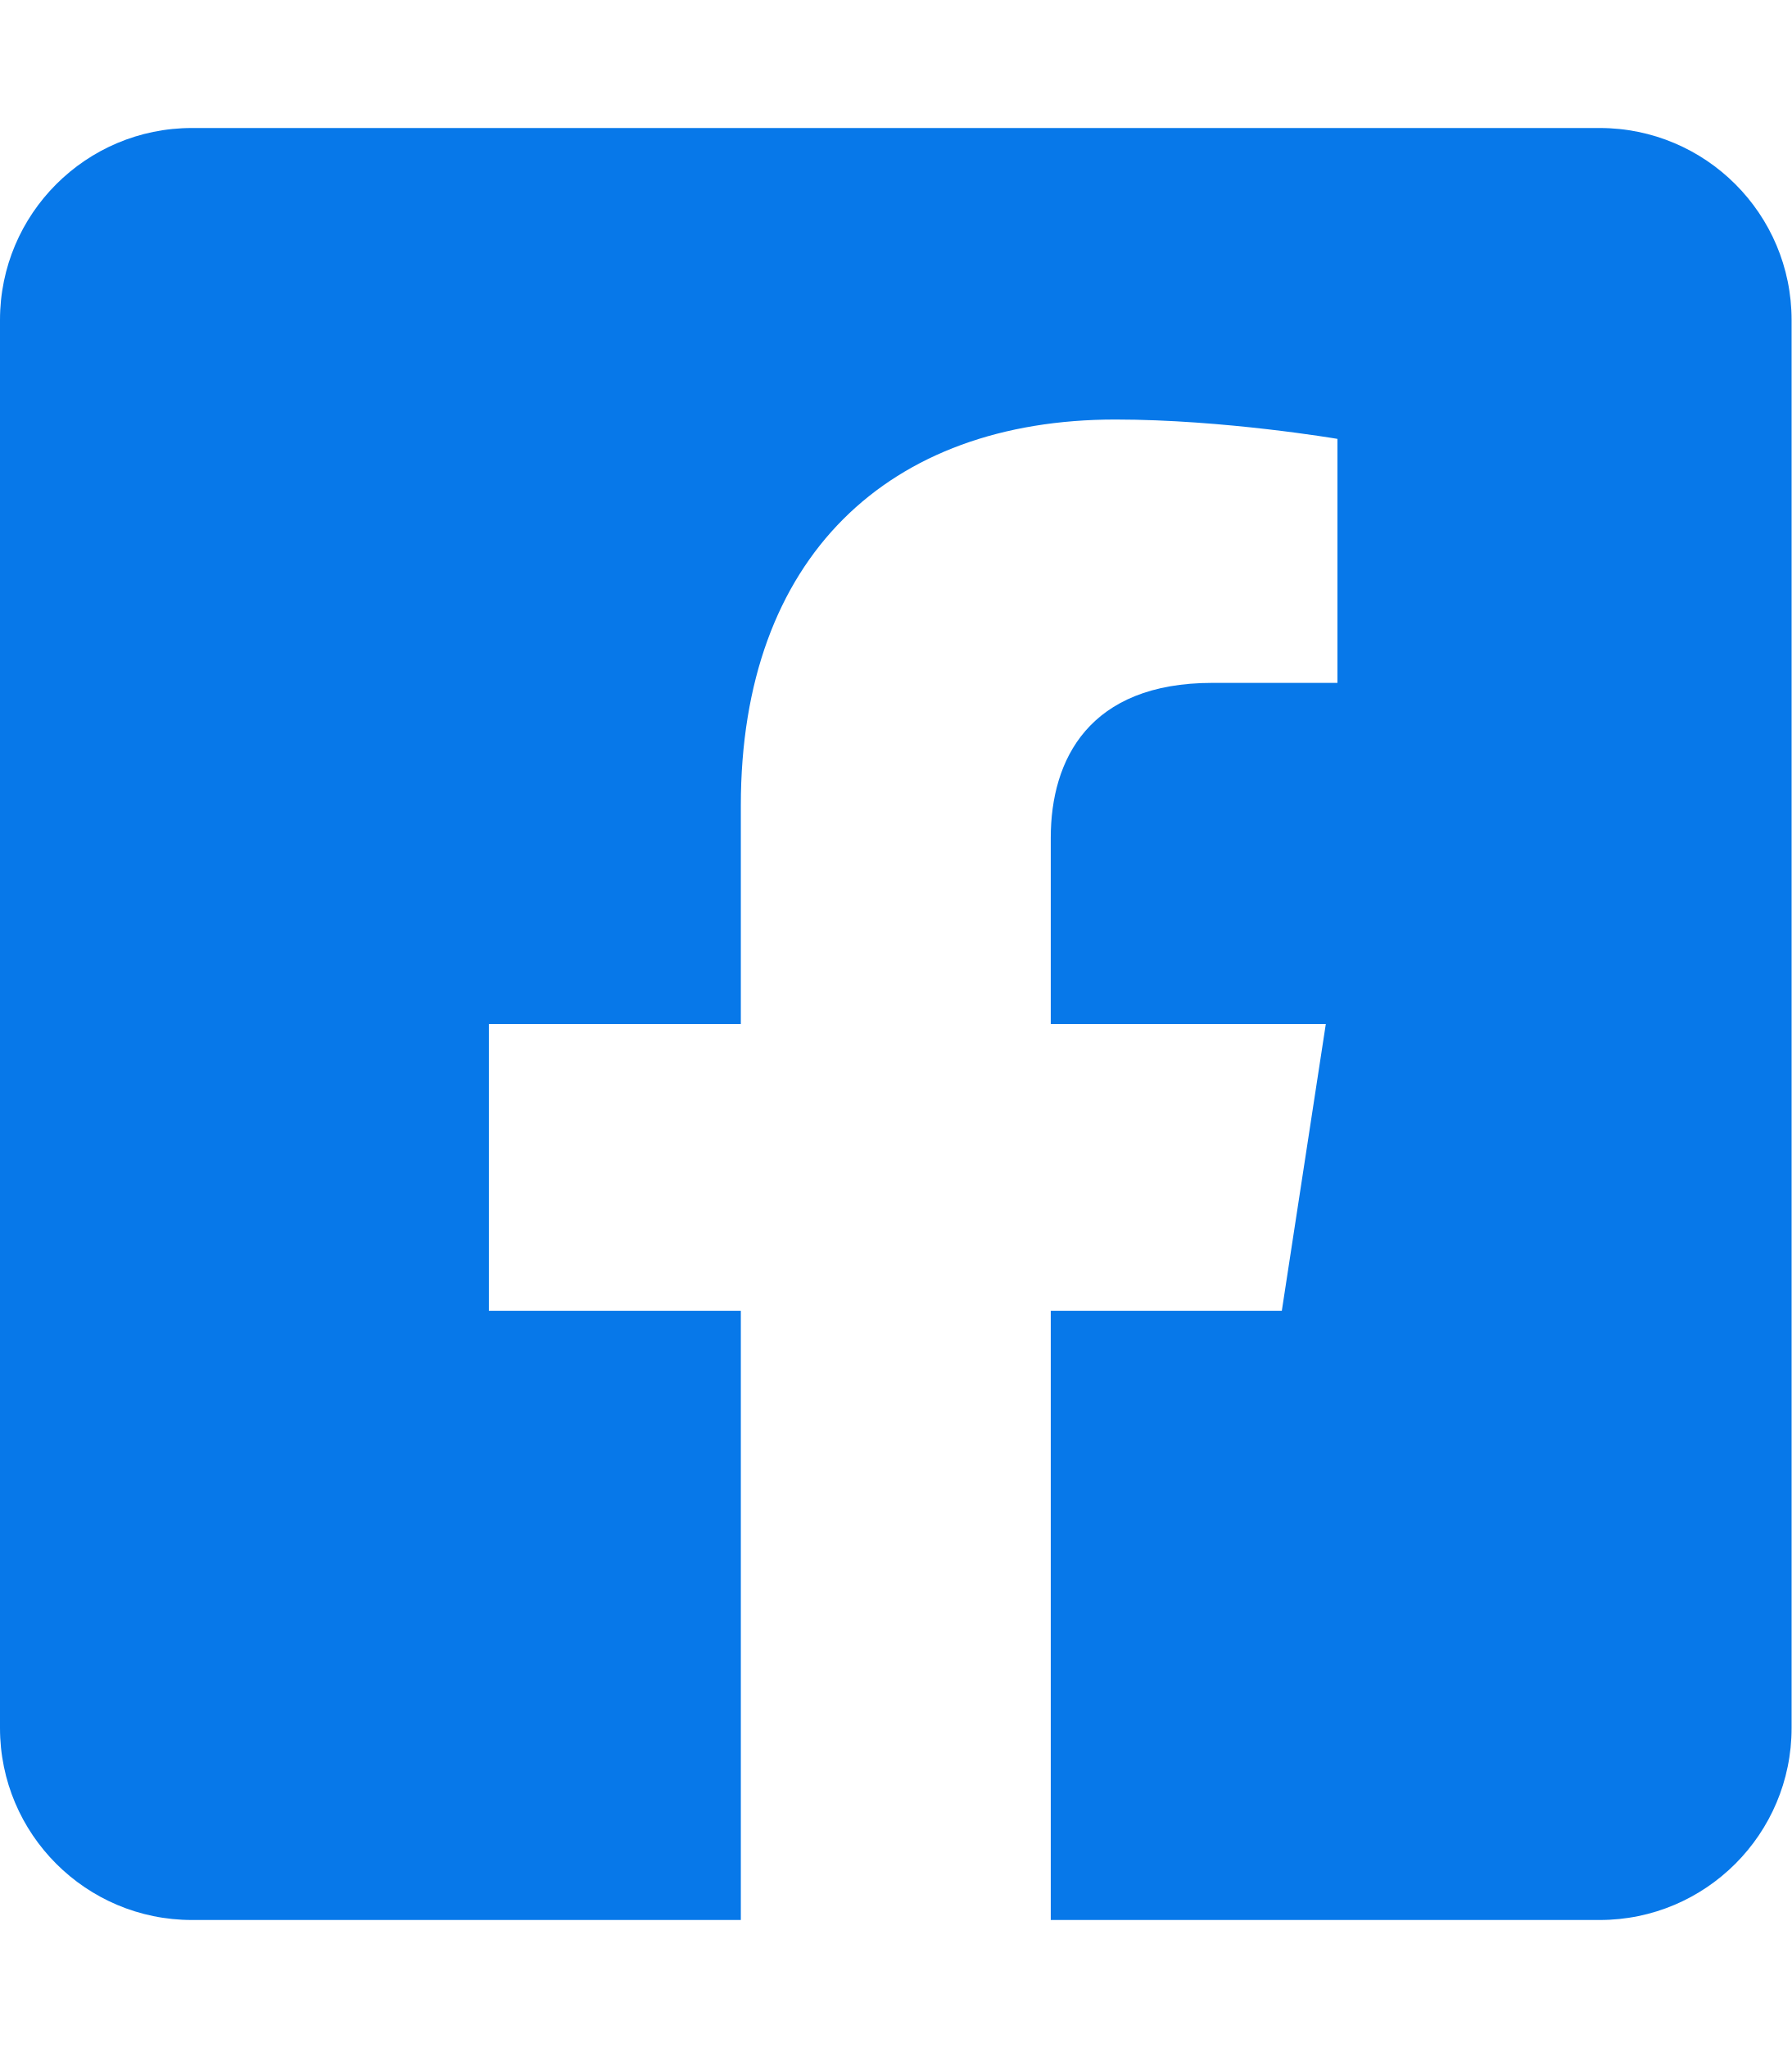
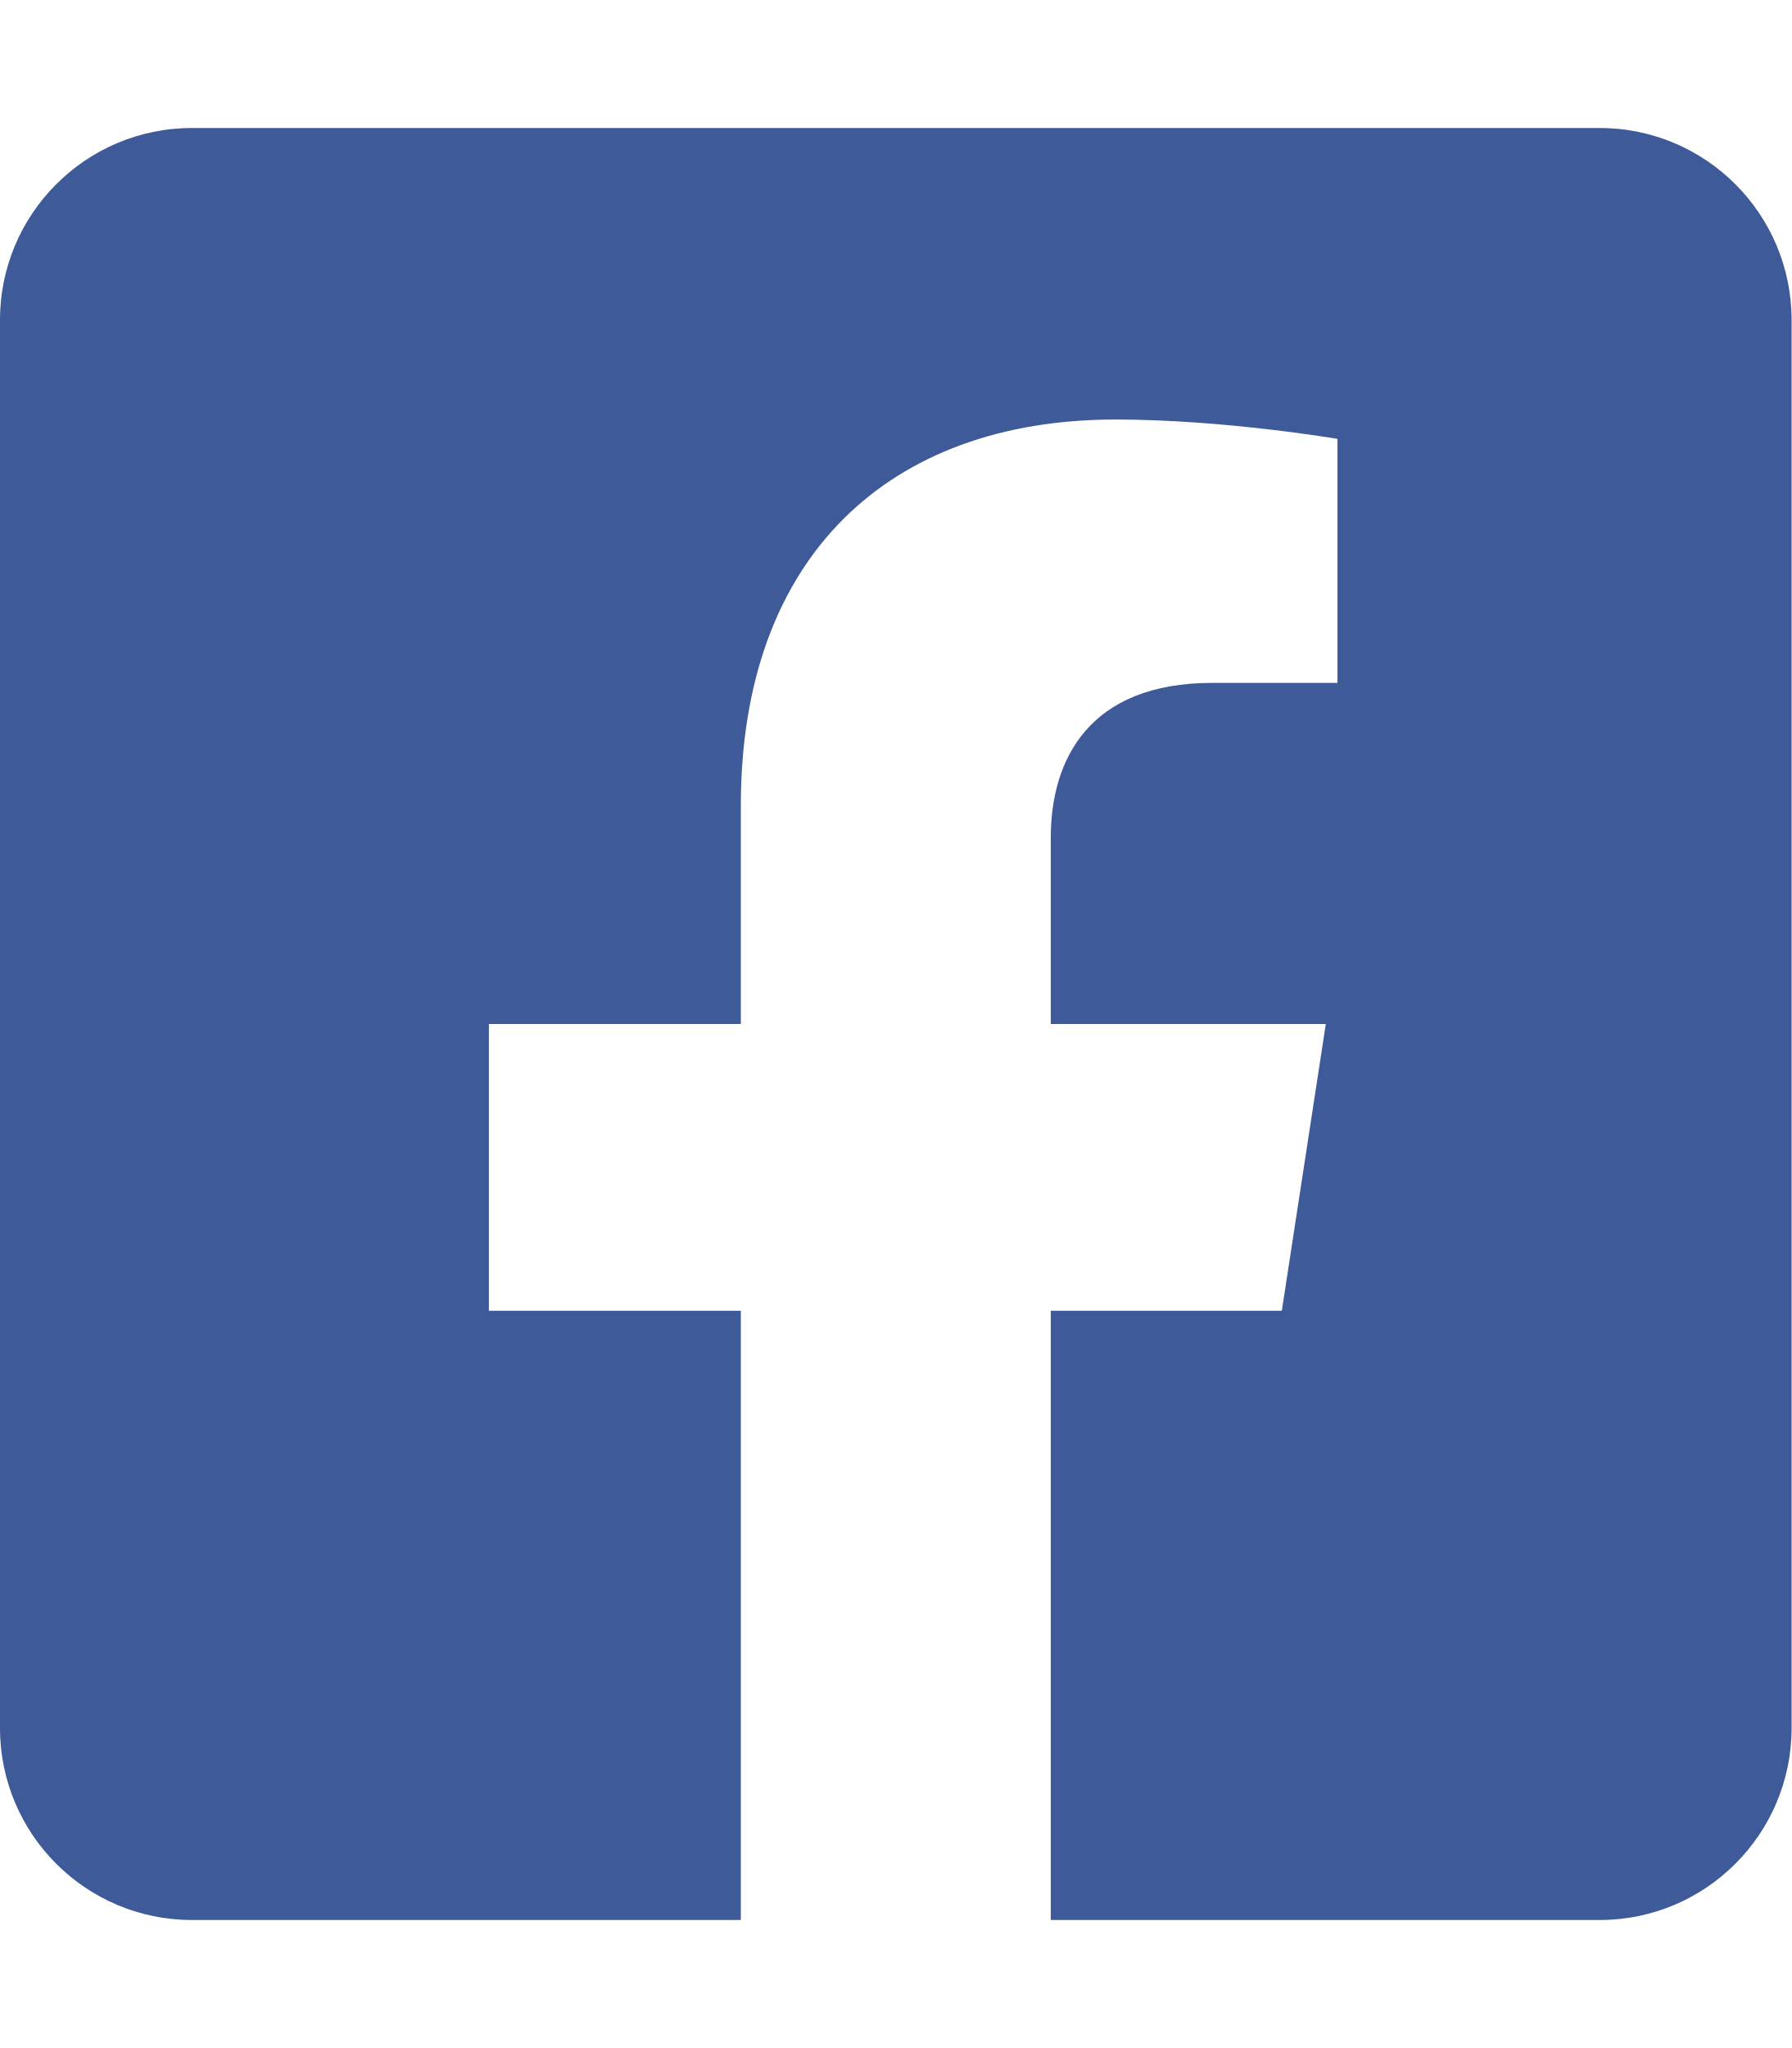
<svg xmlns="http://www.w3.org/2000/svg" aria-hidden="true" focusable="false" data-prefix="fab" data-icon="facebook-square" class="svg-inline--fa fa-facebook-square fa-w-14" role="img" viewBox="0 0 448 512">
-   <path fill="#0778e9" d="M400 32H48A48 48 0 0 0 0 80v352a48 48 0 0 0 48 48h137.25V327.69h-63V256h63v-54.64c0-62.15 37-96.48 93.67-96.48 27.14 0 55.52 4.84 55.52 4.84v61h-31.27c-30.81 0-40.42 19.12-40.42 38.73V256h68.78l-11 71.69h-57.78V480H400a48 48 0 0 0 48-48V80a48 48 0 0 0-48-48z" />
+   <path fill="#3f5a98" d="M400 32H48A48 48 0 0 0 0 80v352a48 48 0 0 0 48 48h137.25V327.69h-63V256h63v-54.64c0-62.15 37-96.48 93.67-96.48 27.14 0 55.52 4.84 55.52 4.84v61h-31.27c-30.81 0-40.42 19.12-40.42 38.73V256h68.78l-11 71.69h-57.78V480H400a48 48 0 0 0 48-48V80a48 48 0 0 0-48-48z" />
</svg>
